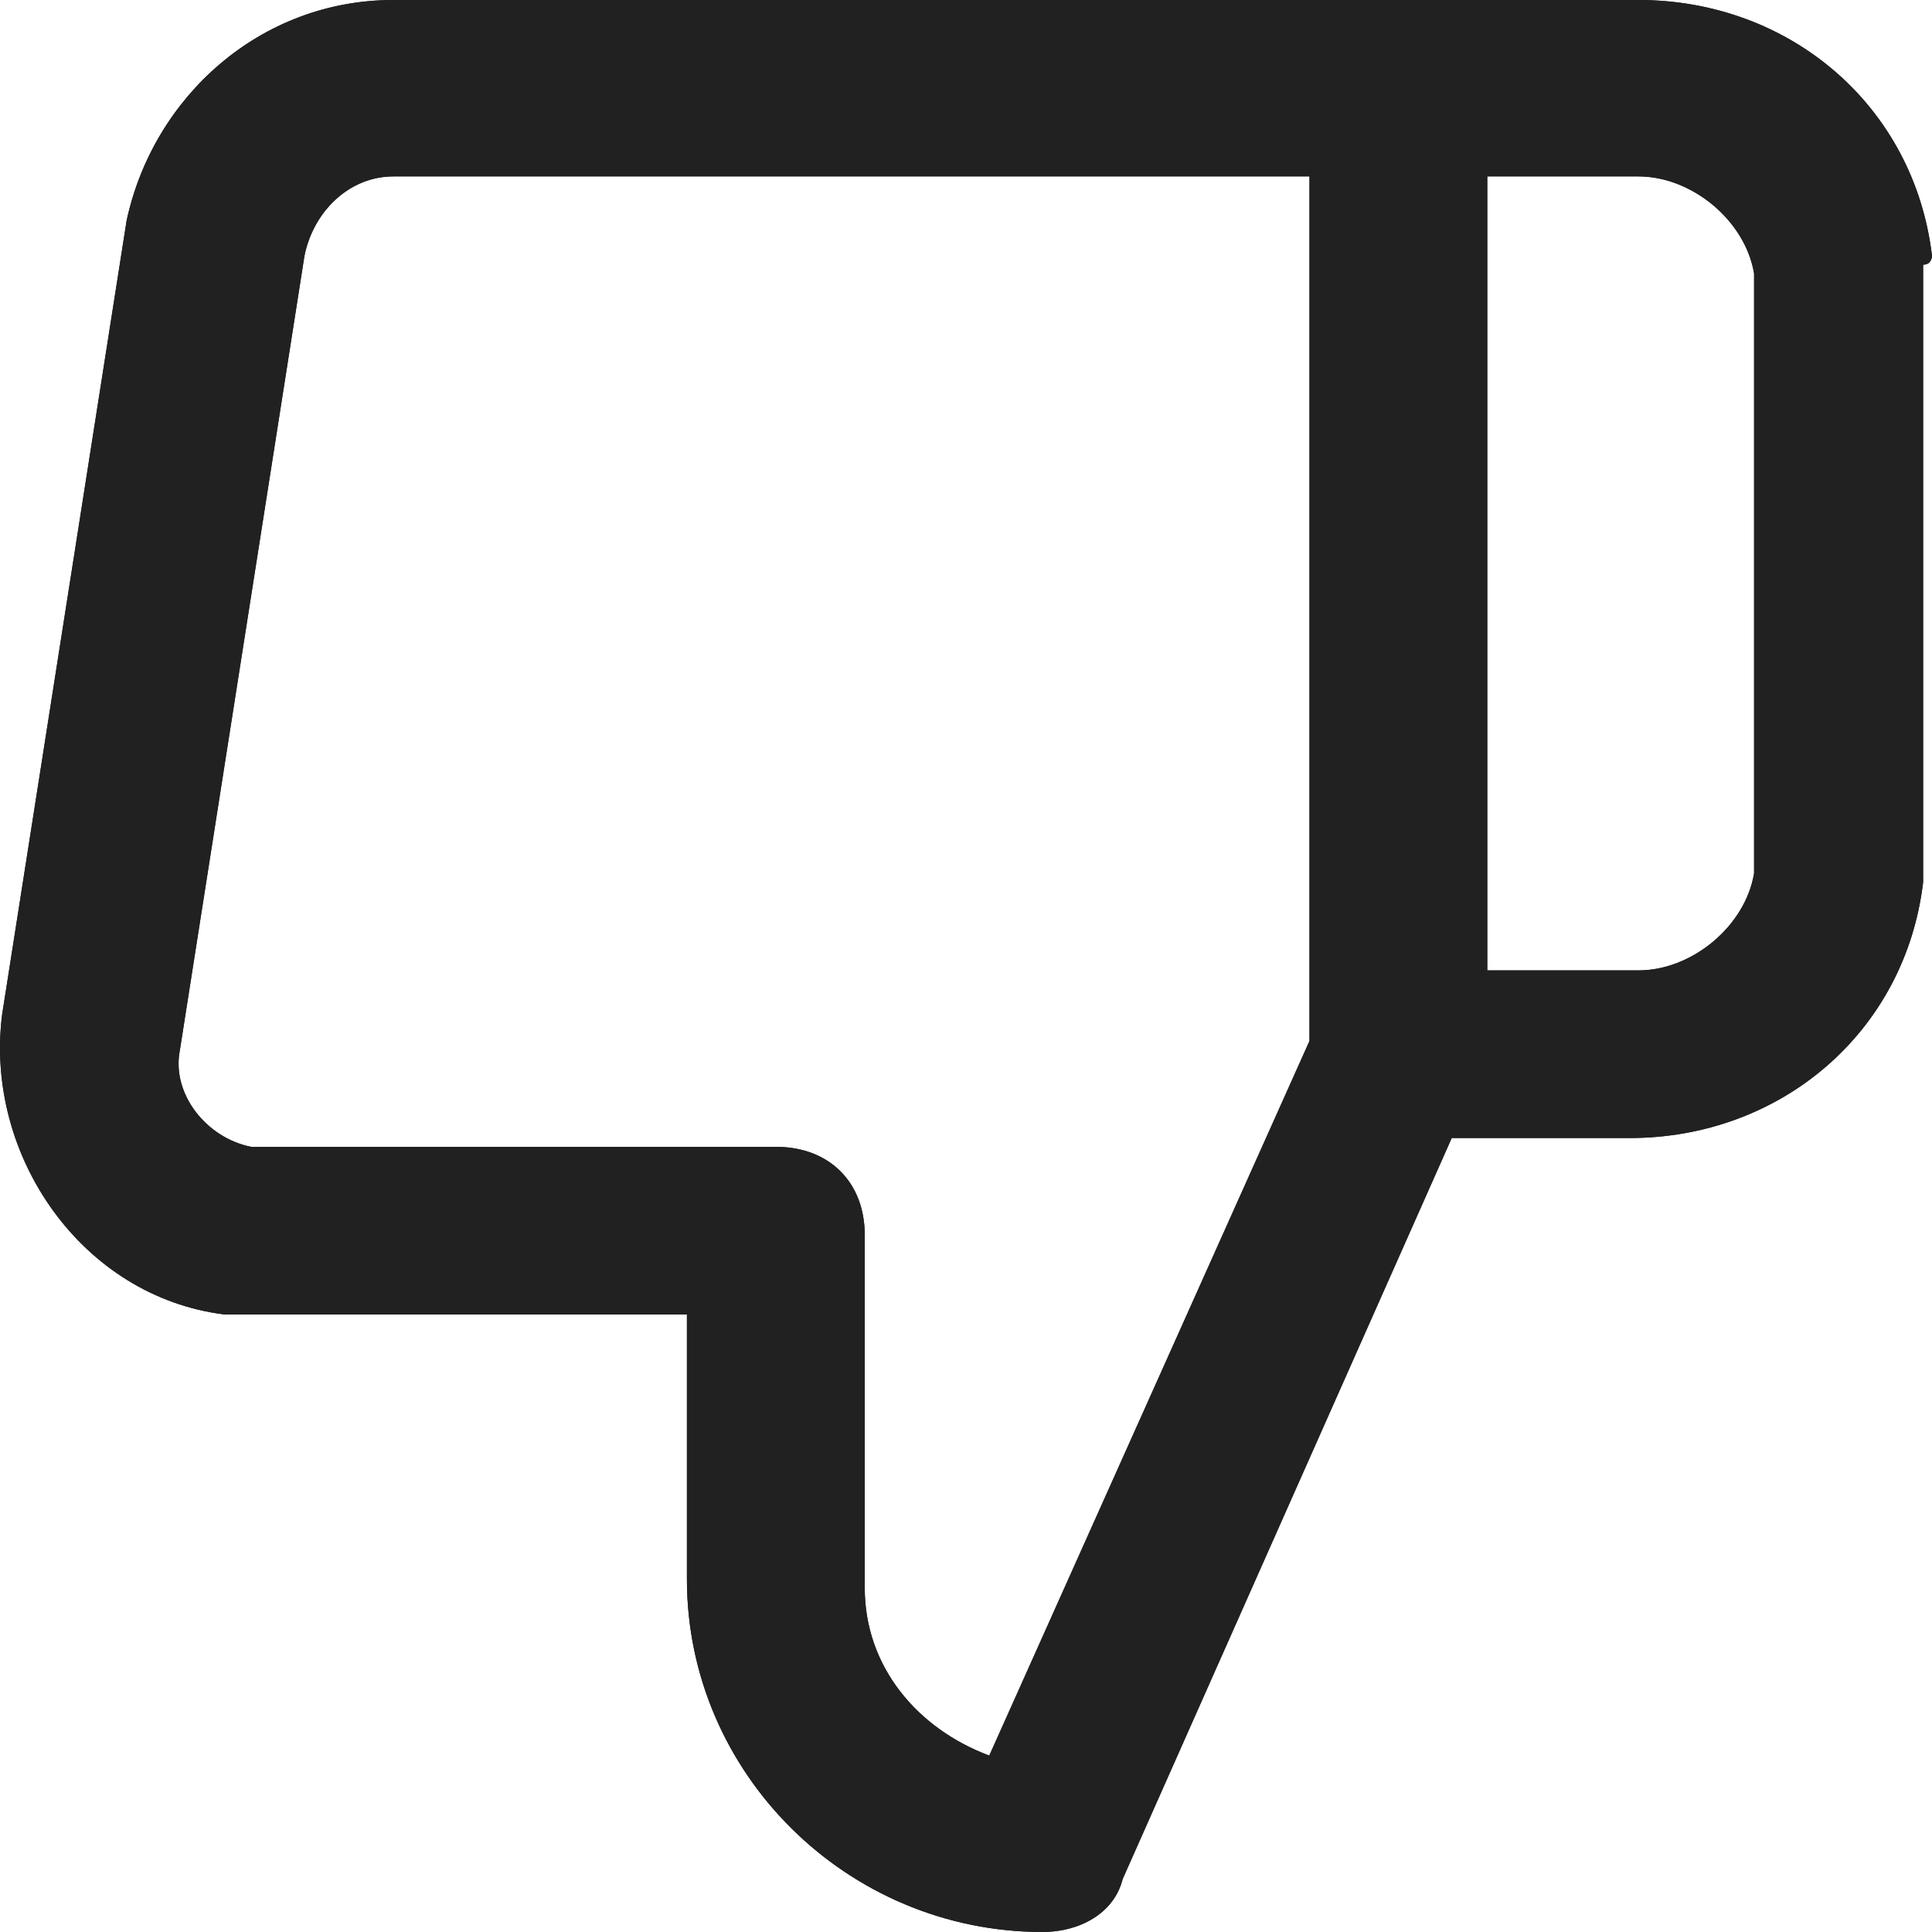
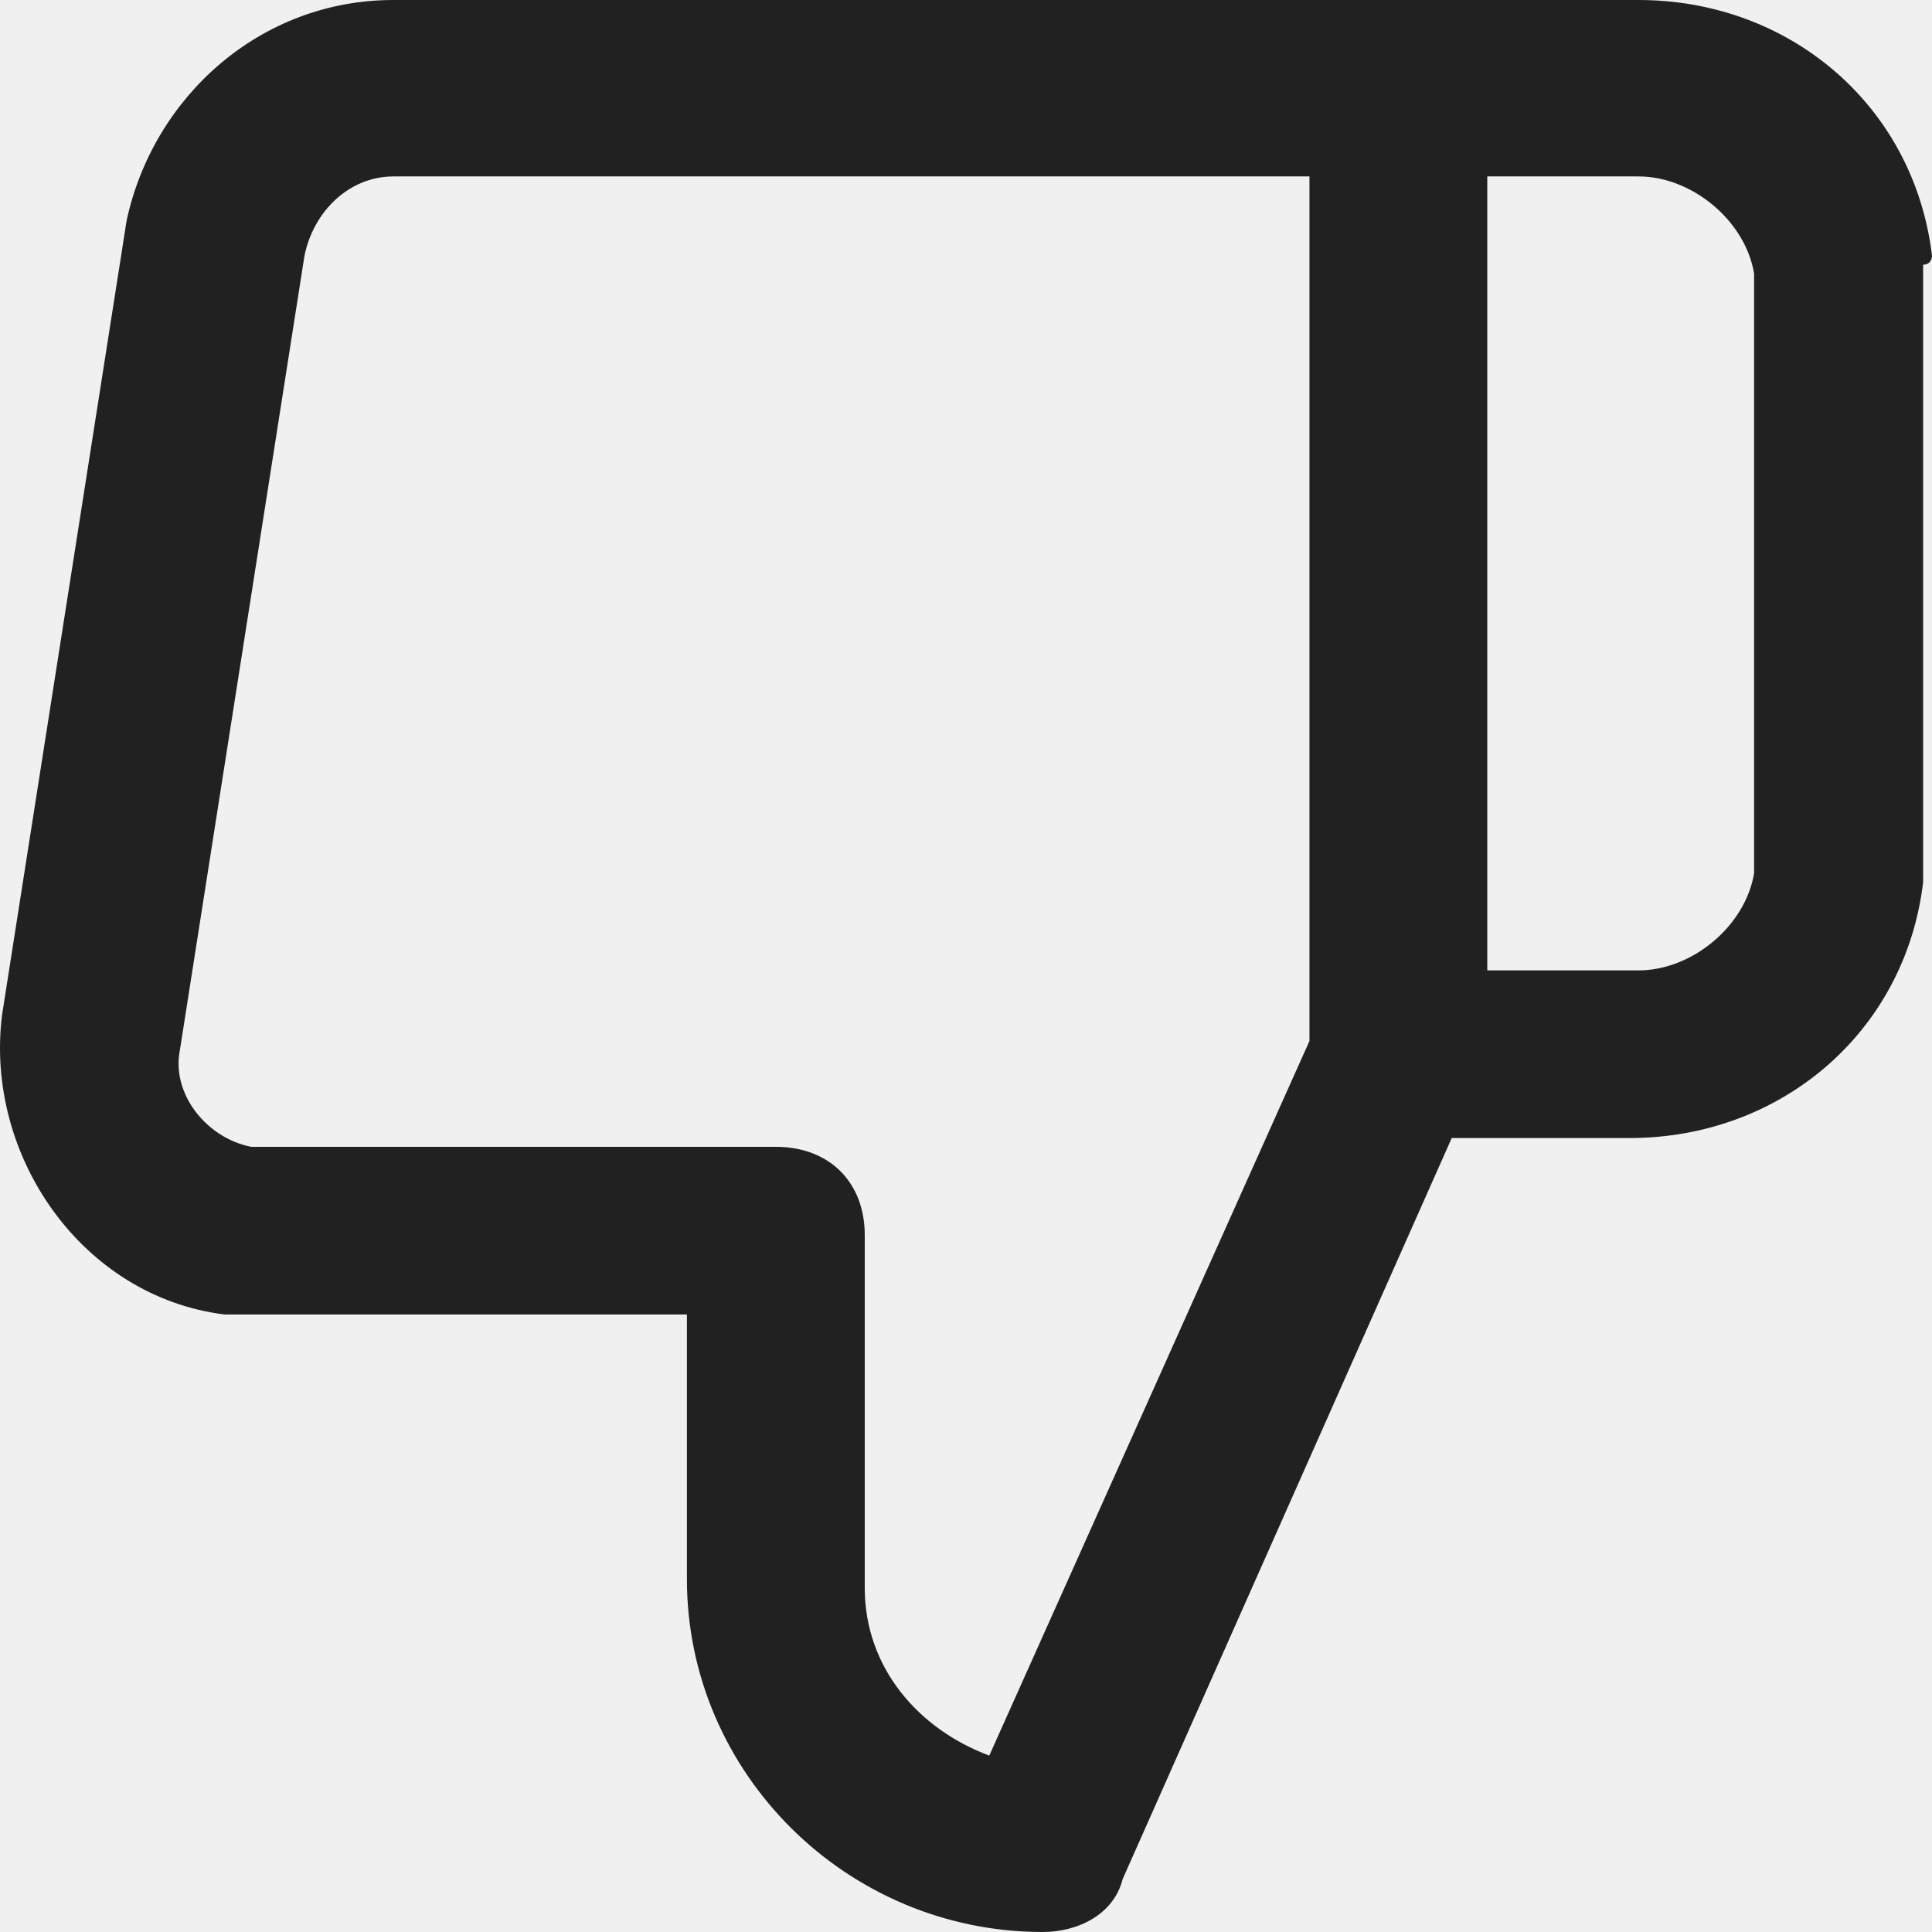
<svg xmlns="http://www.w3.org/2000/svg" width="22" height="22" viewBox="0 0 22 22" fill="none">
-   <rect width="22" height="22" fill="#E5E5E5" />
-   <g id="Lignende sÃ¸gninger - desktop" clip-path="url(#clip0_11330_73562)">
-     <rect width="1440" height="1540" transform="translate(-707 -593)" fill="white" />
-     <g id="Frame 266">
-       <g id="Frame 299">
-         <g id="User feedback">
-           <rect id="bg" x="-309" y="-17" width="989" height="56" fill="white" />
-           <g id="Feather Icon / thumbs-down">
-             <path id="Mask" fill-rule="evenodd" clip-rule="evenodd" d="M22 2.913C21.797 1.205 20.38 0 18.658 0H18.557H4.48C2.961 0 1.745 1.105 1.442 2.511L0.024 11.553C-0.179 13.16 0.935 14.767 2.556 14.968H3.062H7.822V17.982C7.822 20.192 9.645 22 11.873 22C12.278 22 12.683 21.799 12.784 21.397L16.531 12.959H18.557C20.278 12.959 21.696 11.753 21.899 10.046V9.945V3.014C22 3.014 22 2.913 22 2.913ZM14.911 11.854L11.265 19.991C10.455 19.689 9.847 18.986 9.847 18.082V14.064C9.847 13.461 9.442 13.059 8.835 13.059H3.062H2.859C2.353 12.959 1.948 12.457 2.049 11.954L3.467 2.913C3.568 2.411 3.973 2.009 4.48 2.009H14.911V11.854ZM18.658 11.05C19.266 11.05 19.873 10.548 19.974 9.945V3.114C19.873 2.511 19.266 2.009 18.658 2.009H16.936V11.05H18.658Z" fill="#212121" />
-             <mask id="mask0_11330_73562" style="mask-type:alpha" maskUnits="userSpaceOnUse" x="0" y="0" width="22" height="22">
-               <path id="Mask_2" fill-rule="evenodd" clip-rule="evenodd" d="M22 2.913C21.797 1.205 20.38 0 18.658 0H18.557H4.48C2.961 0 1.745 1.105 1.442 2.511L0.024 11.553C-0.179 13.16 0.935 14.767 2.556 14.968H3.062H7.822V17.982C7.822 20.192 9.645 22 11.873 22C12.278 22 12.683 21.799 12.784 21.397L16.531 12.959H18.557C20.278 12.959 21.696 11.753 21.899 10.046V9.945V3.014C22 3.014 22 2.913 22 2.913ZM14.911 11.854L11.265 19.991C10.455 19.689 9.847 18.986 9.847 18.082V14.064C9.847 13.461 9.442 13.059 8.835 13.059H3.062H2.859C2.353 12.959 1.948 12.457 2.049 11.954L3.467 2.913C3.568 2.411 3.973 2.009 4.48 2.009H14.911V11.854ZM18.658 11.05C19.266 11.05 19.873 10.548 19.974 9.945V3.114C19.873 2.511 19.266 2.009 18.658 2.009H16.936V11.05H18.658Z" fill="black" />
-             </mask>
-             <g mask="url(#mask0_11330_73562)">
-               <g id="Icon ð¨">
-                 <path id="Shape" fill-rule="evenodd" clip-rule="evenodd" d="M-1 -1H23V23H-1V-1Z" fill="#212121" />
-               </g>
-             </g>
-           </g>
-         </g>
-       </g>
-     </g>
-   </g>
-   <defs>
-     <clipPath id="clip0_11330_73562">
-       <rect width="1440" height="1540" fill="white" transform="translate(-707 -593)" />
-     </clipPath>
-   </defs>
+   <path id="Mask" fill-rule="evenodd" clip-rule="evenodd" d="M22 2.913C21.797 1.205 20.38 0 18.658 0H18.557H4.48C2.961 0 1.745 1.105 1.442 2.511L0.024 11.553C-0.179 13.16 0.935 14.767 2.556 14.968H3.062H7.822V17.982C7.822 20.192 9.645 22 11.873 22C12.278 22 12.683 21.799 12.784 21.397L16.531 12.959H18.557C20.278 12.959 21.696 11.753 21.899 10.046V9.945V3.014C22 3.014 22 2.913 22 2.913ZM14.911 11.854L11.265 19.991C10.455 19.689 9.847 18.986 9.847 18.082V14.064C9.847 13.461 9.442 13.059 8.835 13.059H3.062H2.859C2.353 12.959 1.948 12.457 2.049 11.954L3.467 2.913C3.568 2.411 3.973 2.009 4.48 2.009H14.911V11.854ZM18.658 11.05C19.266 11.05 19.873 10.548 19.974 9.945V3.114C19.873 2.511 19.266 2.009 18.658 2.009H16.936V11.05H18.658Z" fill="#212121" />
+   <mask id="mask0_11330_73562" style="mask-type:alpha" maskUnits="userSpaceOnUse" x="0" y="0" width="22" height="22">
+ </mask>
</svg>
